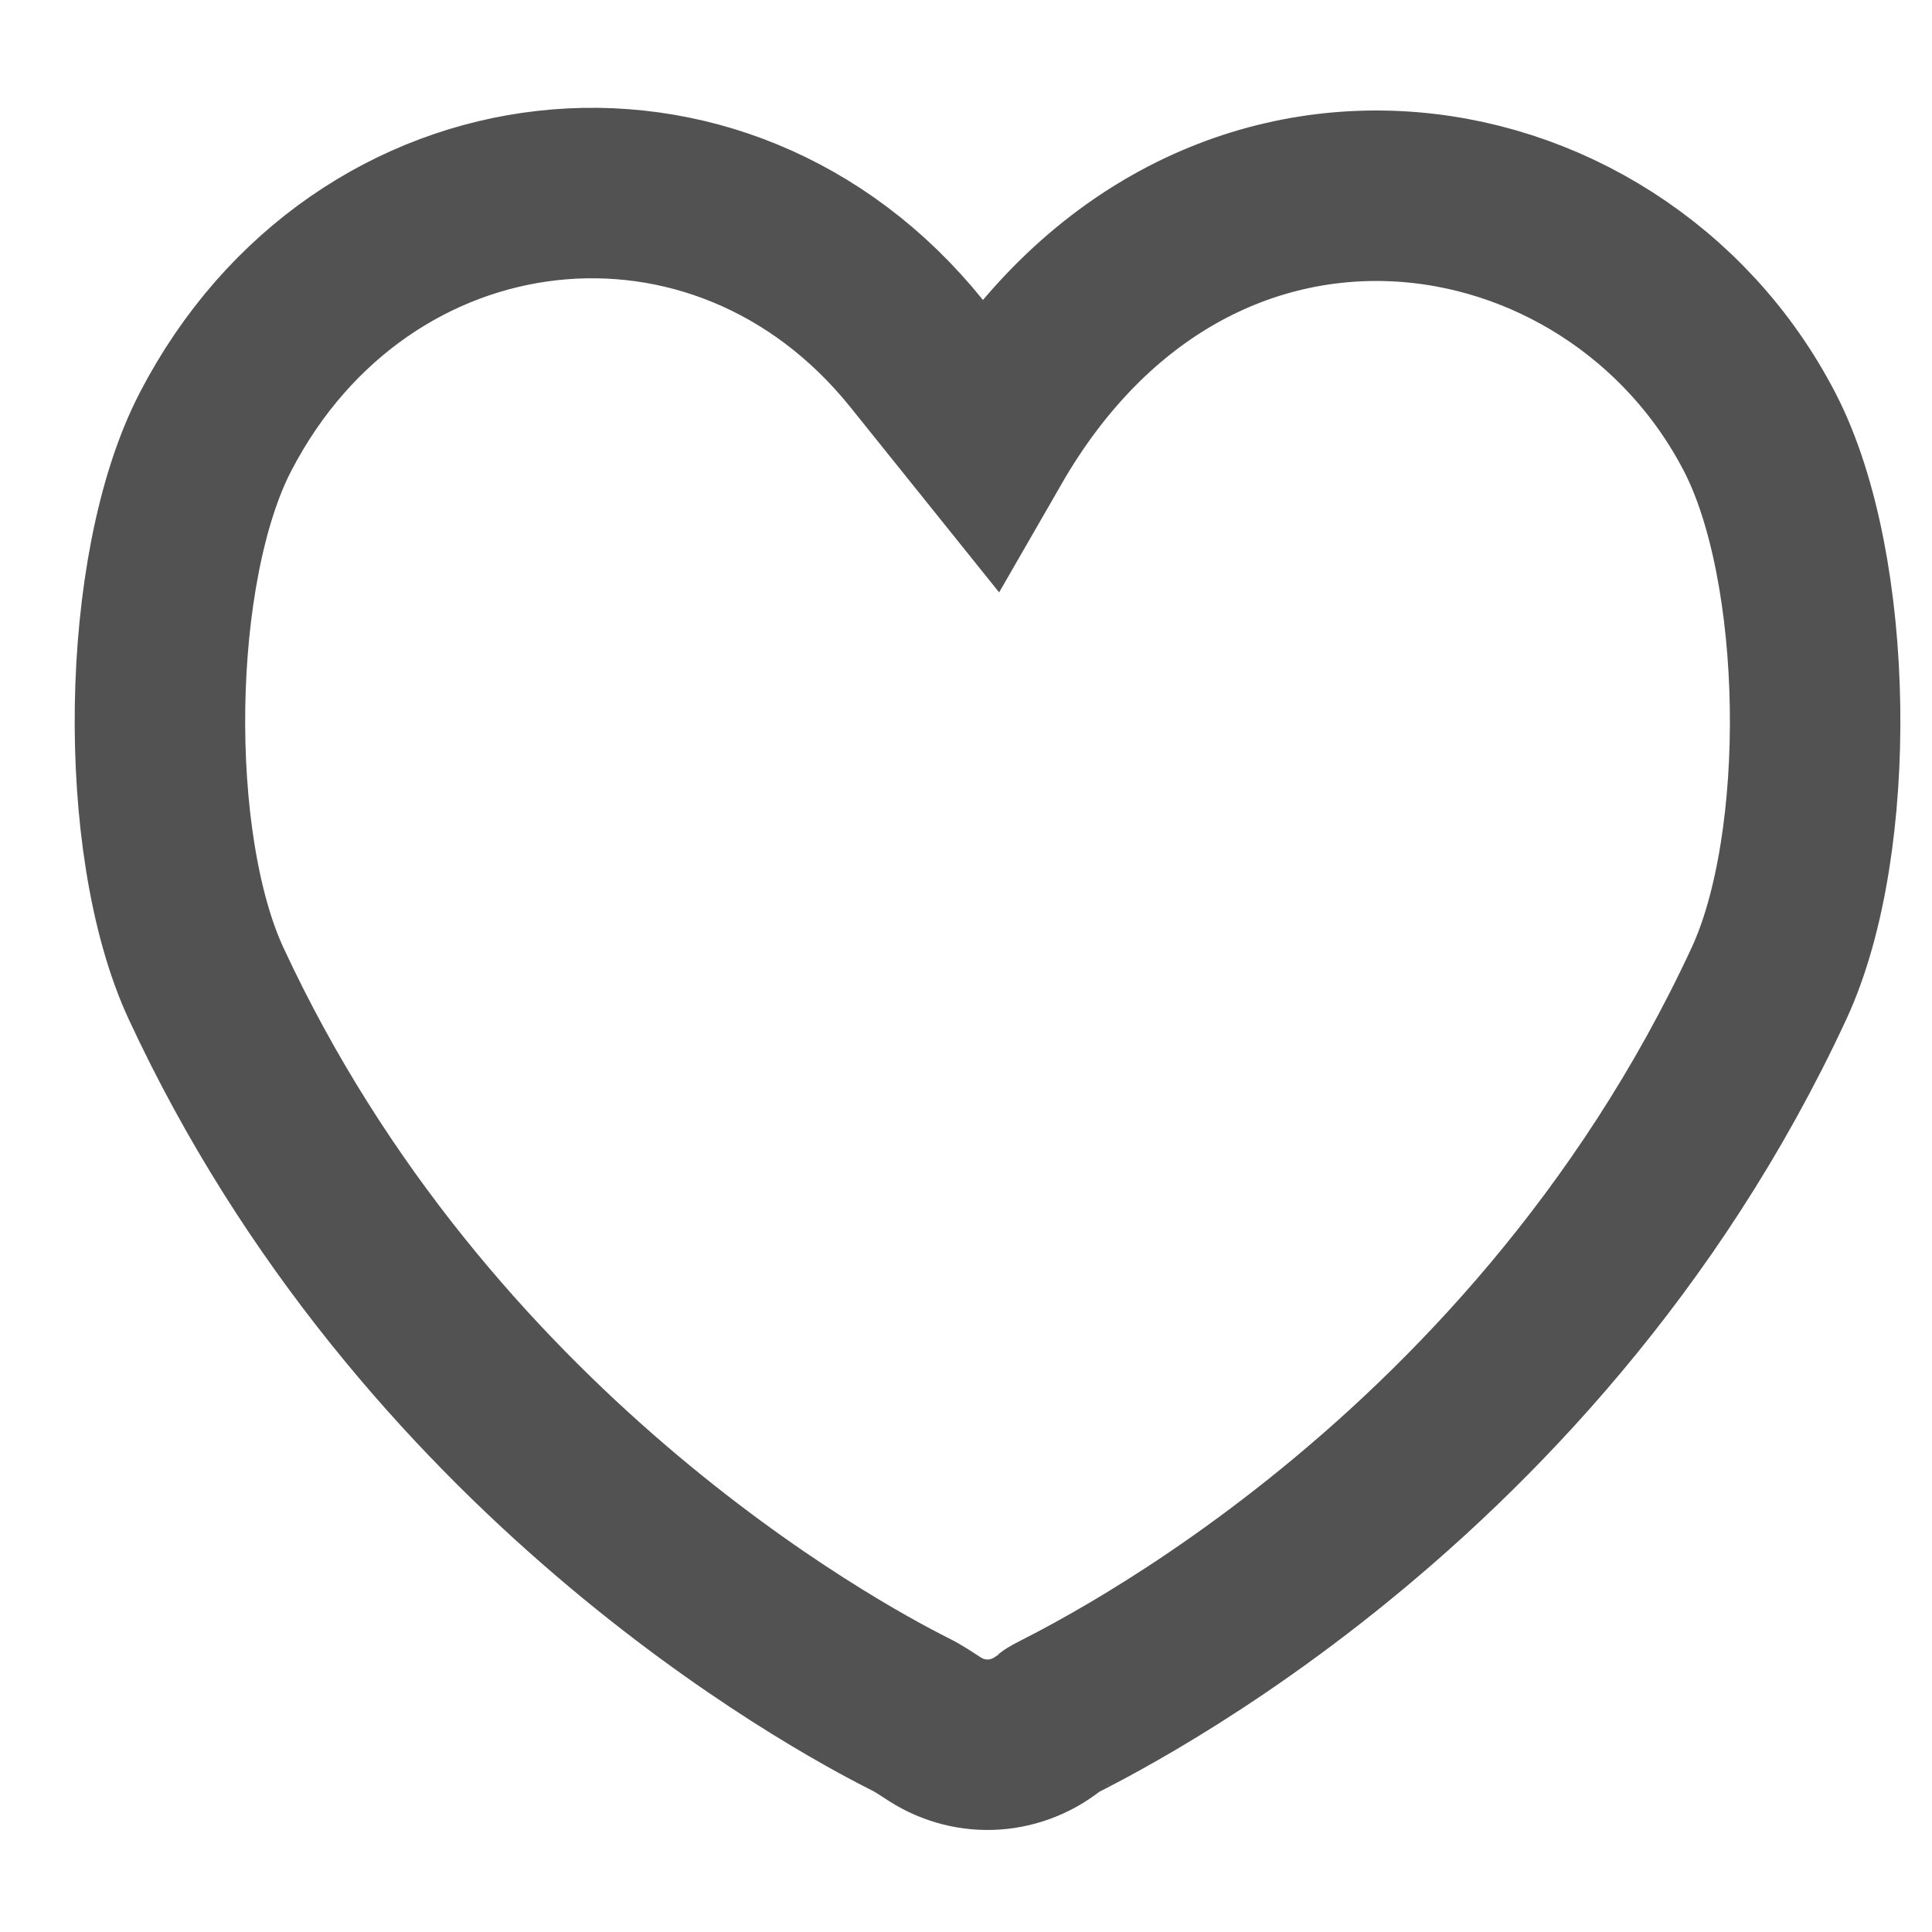
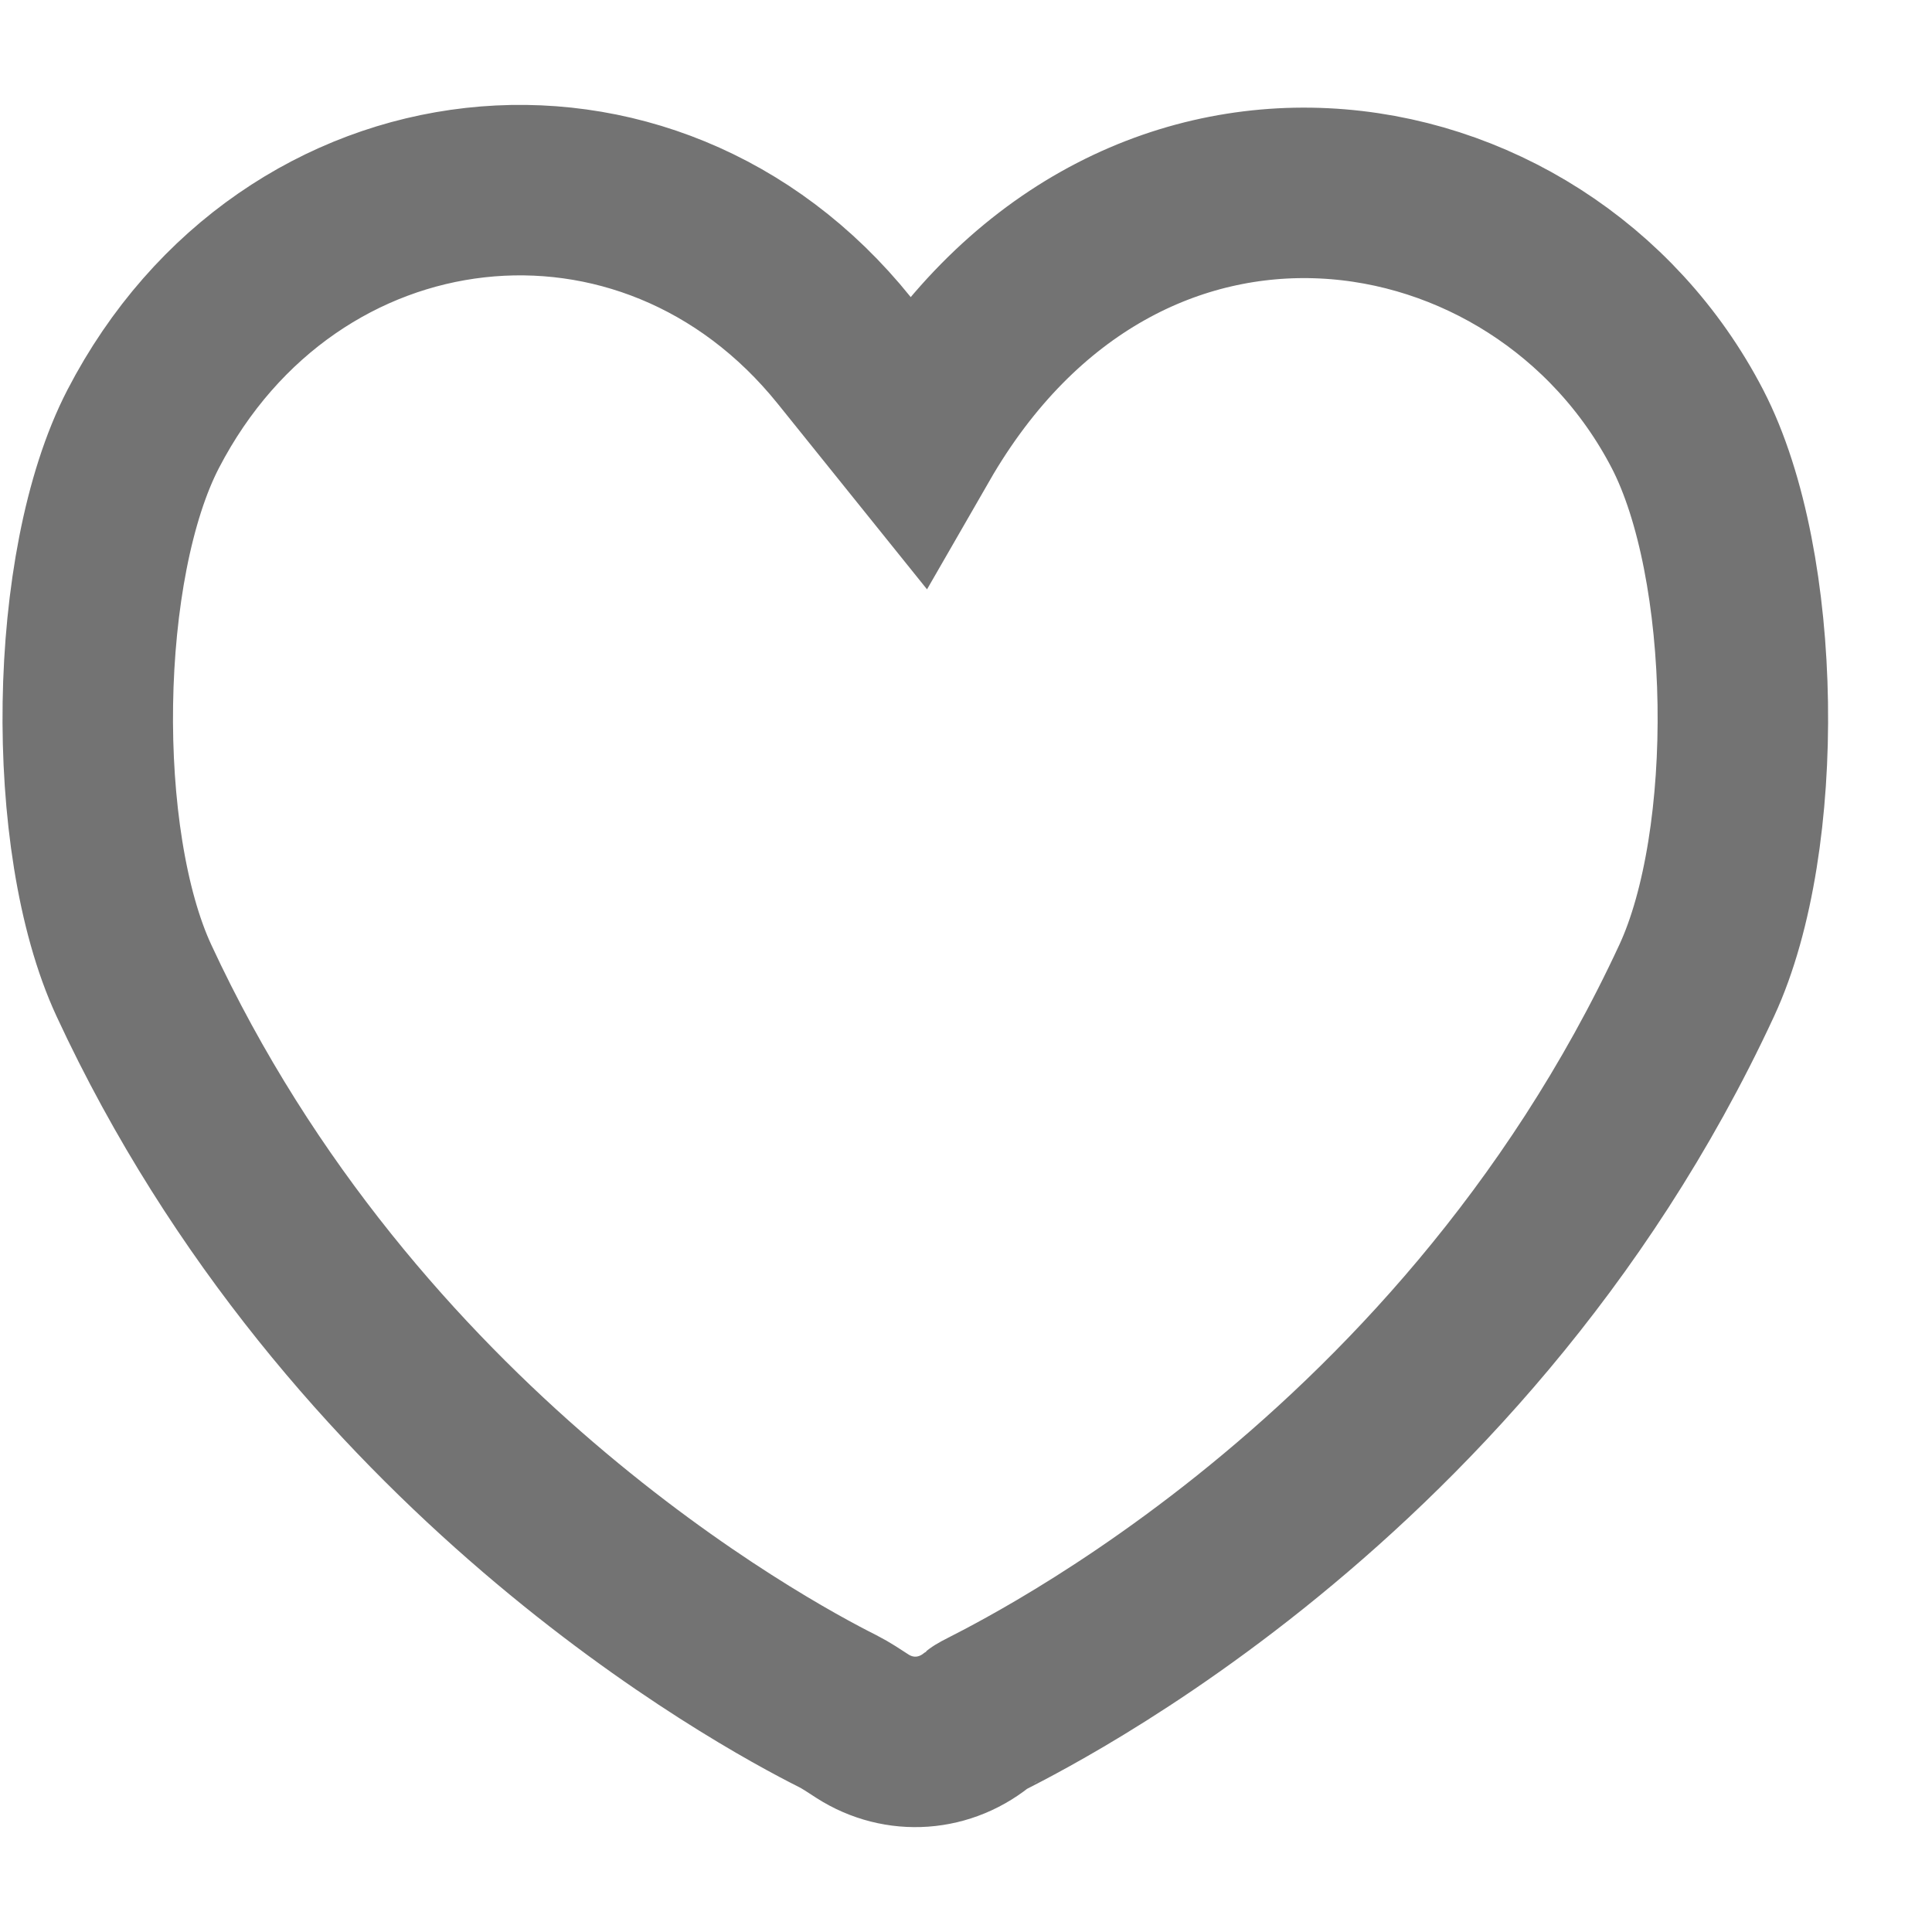
<svg xmlns="http://www.w3.org/2000/svg" width="17" height="17" viewBox="0 0 17 17" fill="none">
-   <g id="heart-sv">
-     <path id="heart-sv_2" d="M8.689 3.887L8.065 3.11C6.34 0.966 3.182 1.319 1.896 3.8C1.275 4.997 1.244 7.426 1.813 8.653C3.729 12.783 7.318 14.737 8.005 15.082C8.083 15.12 8.153 15.169 8.225 15.215C8.547 15.421 8.958 15.395 9.258 15.138C9.314 15.089 13.44 13.235 15.566 8.653C16.135 7.426 16.104 4.997 15.483 3.8C14.197 1.319 10.51 0.723 8.689 3.887Z" stroke="#525252" stroke-width="1.5" />
-   </g>
+   <path id="heart" d="M8.054 3.861L7.429 3.084C5.705 0.94 2.546 1.294 1.26 3.774C0.64 4.971 0.609 7.4 1.178 8.627C3.094 12.758 6.682 14.711 7.37 15.056C7.447 15.095 7.517 15.143 7.59 15.19C7.912 15.396 8.323 15.37 8.622 15.112C8.679 15.063 12.805 13.209 14.93 8.627C15.499 7.4 15.468 4.971 14.848 3.774C13.562 1.294 9.874 0.698 8.054 3.861Z" stroke="#737373" stroke-width="1.5" />
</svg>
